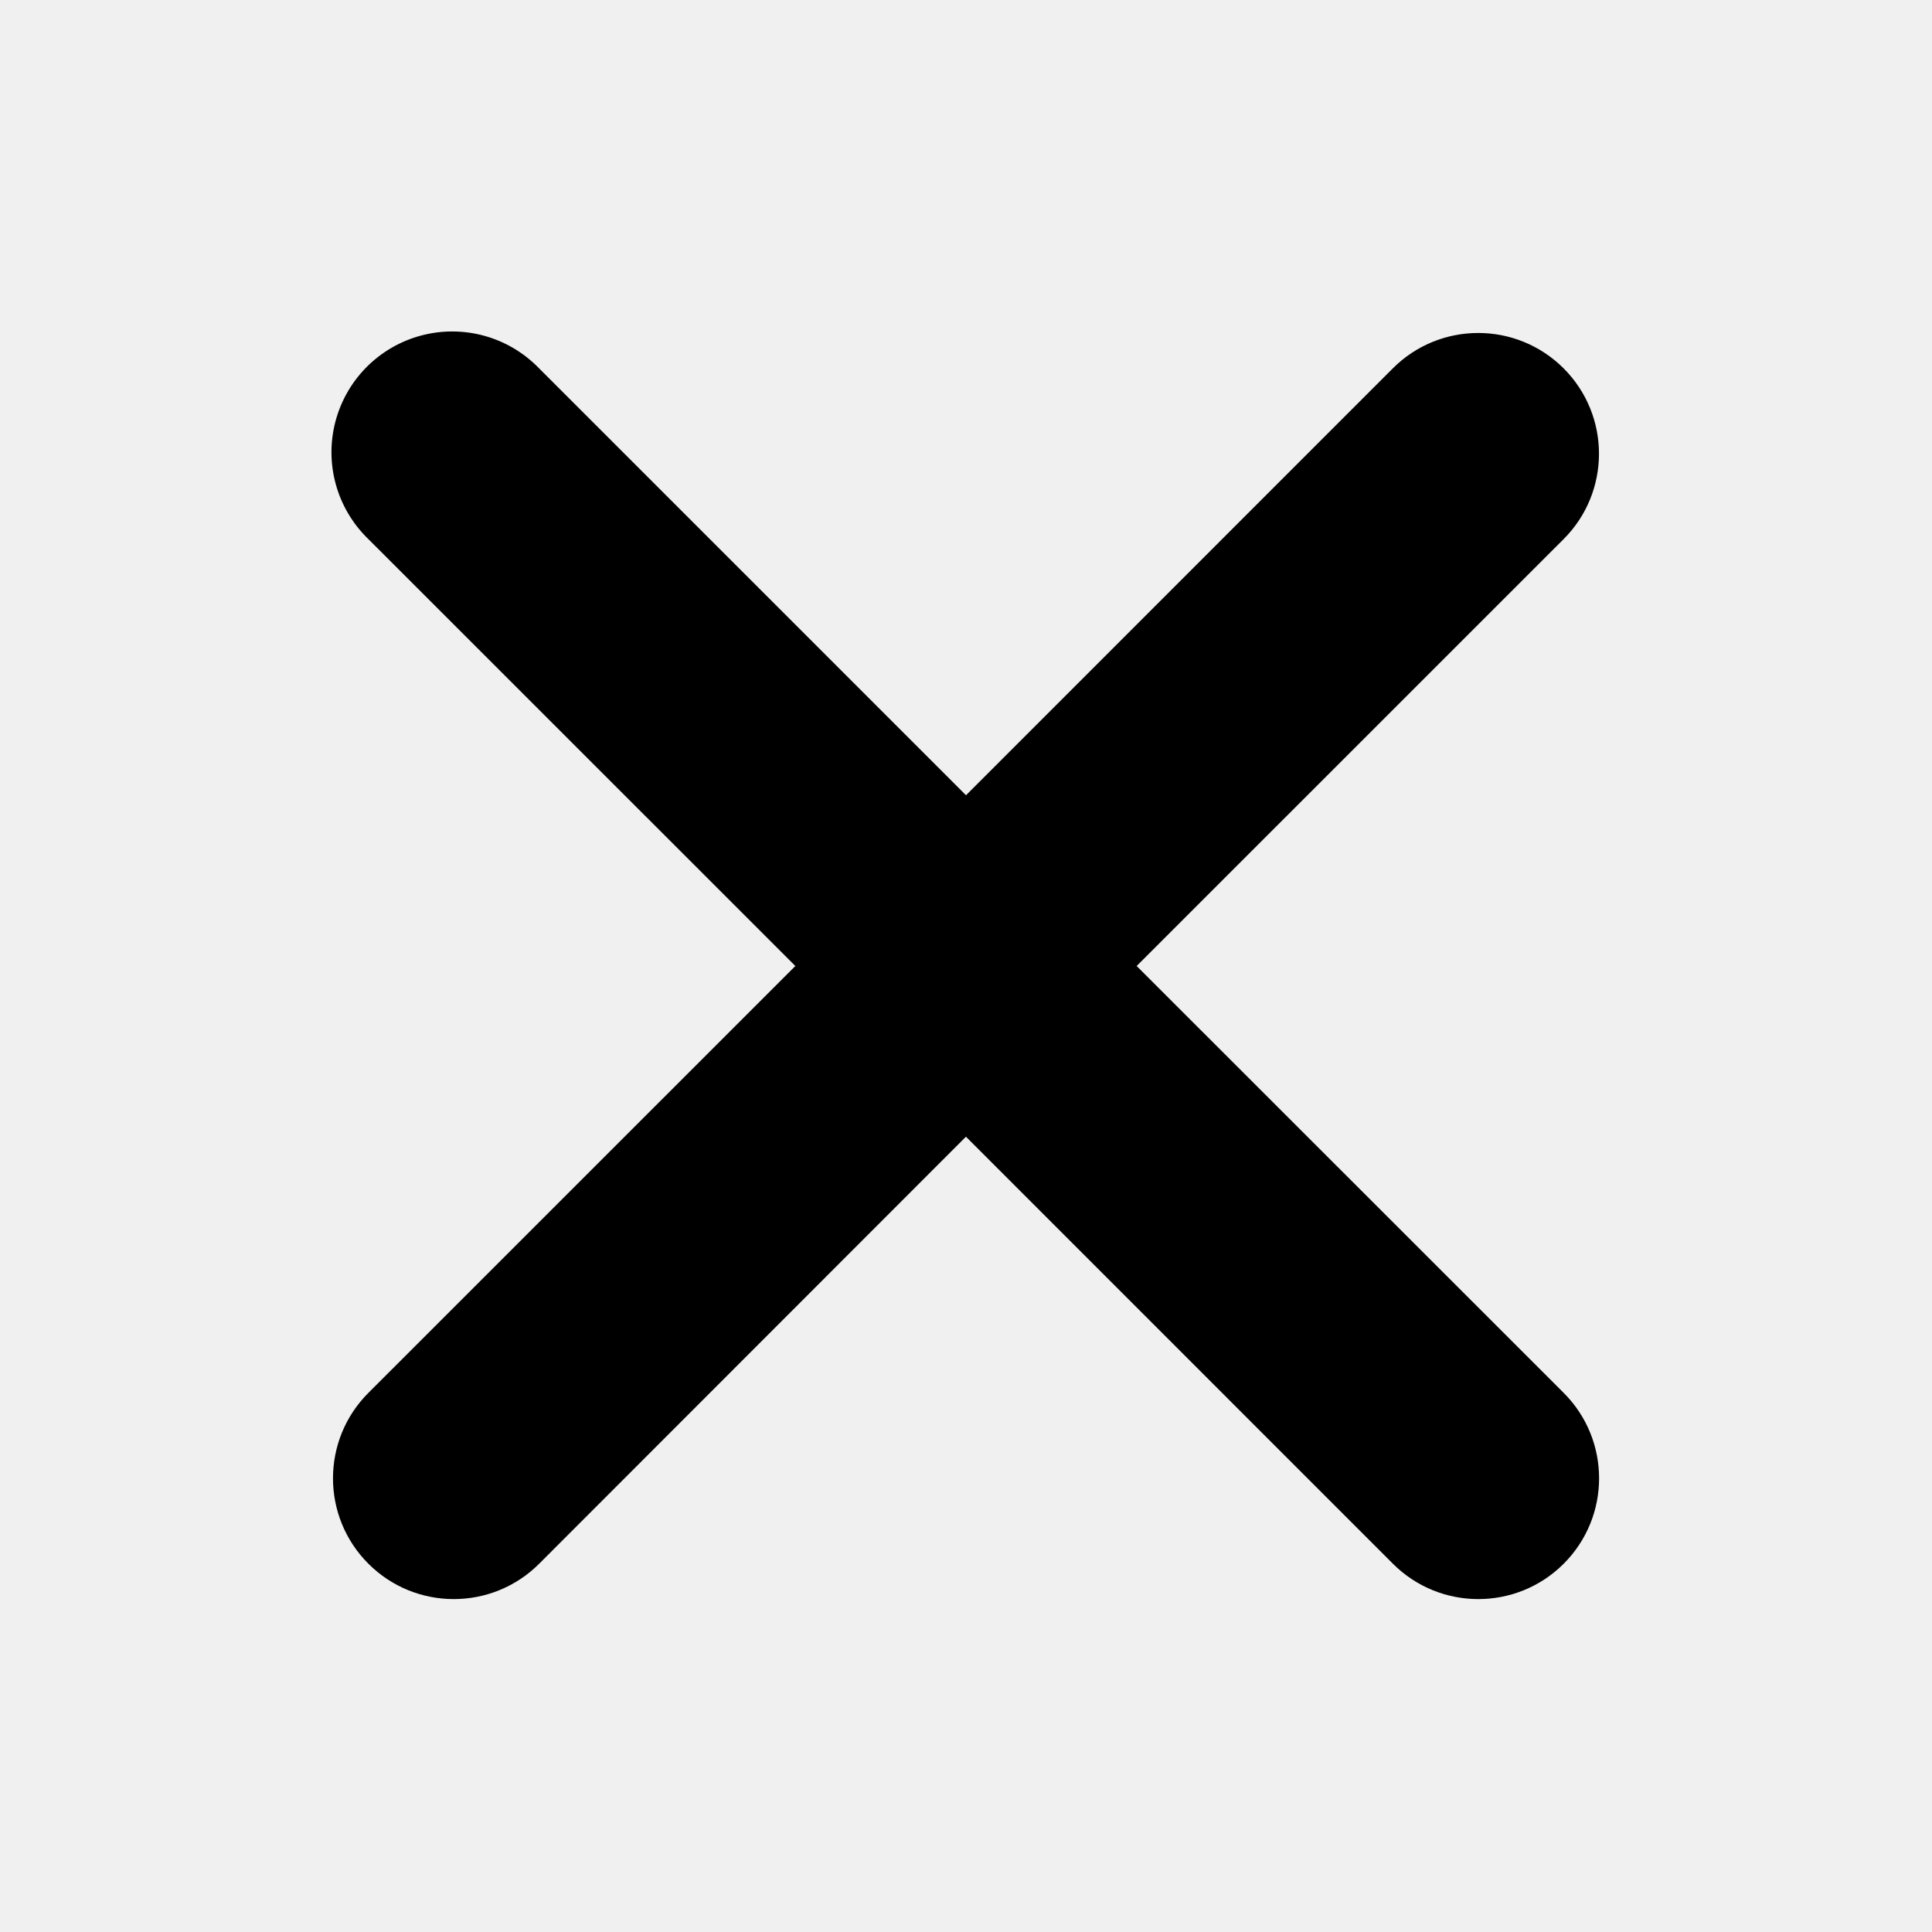
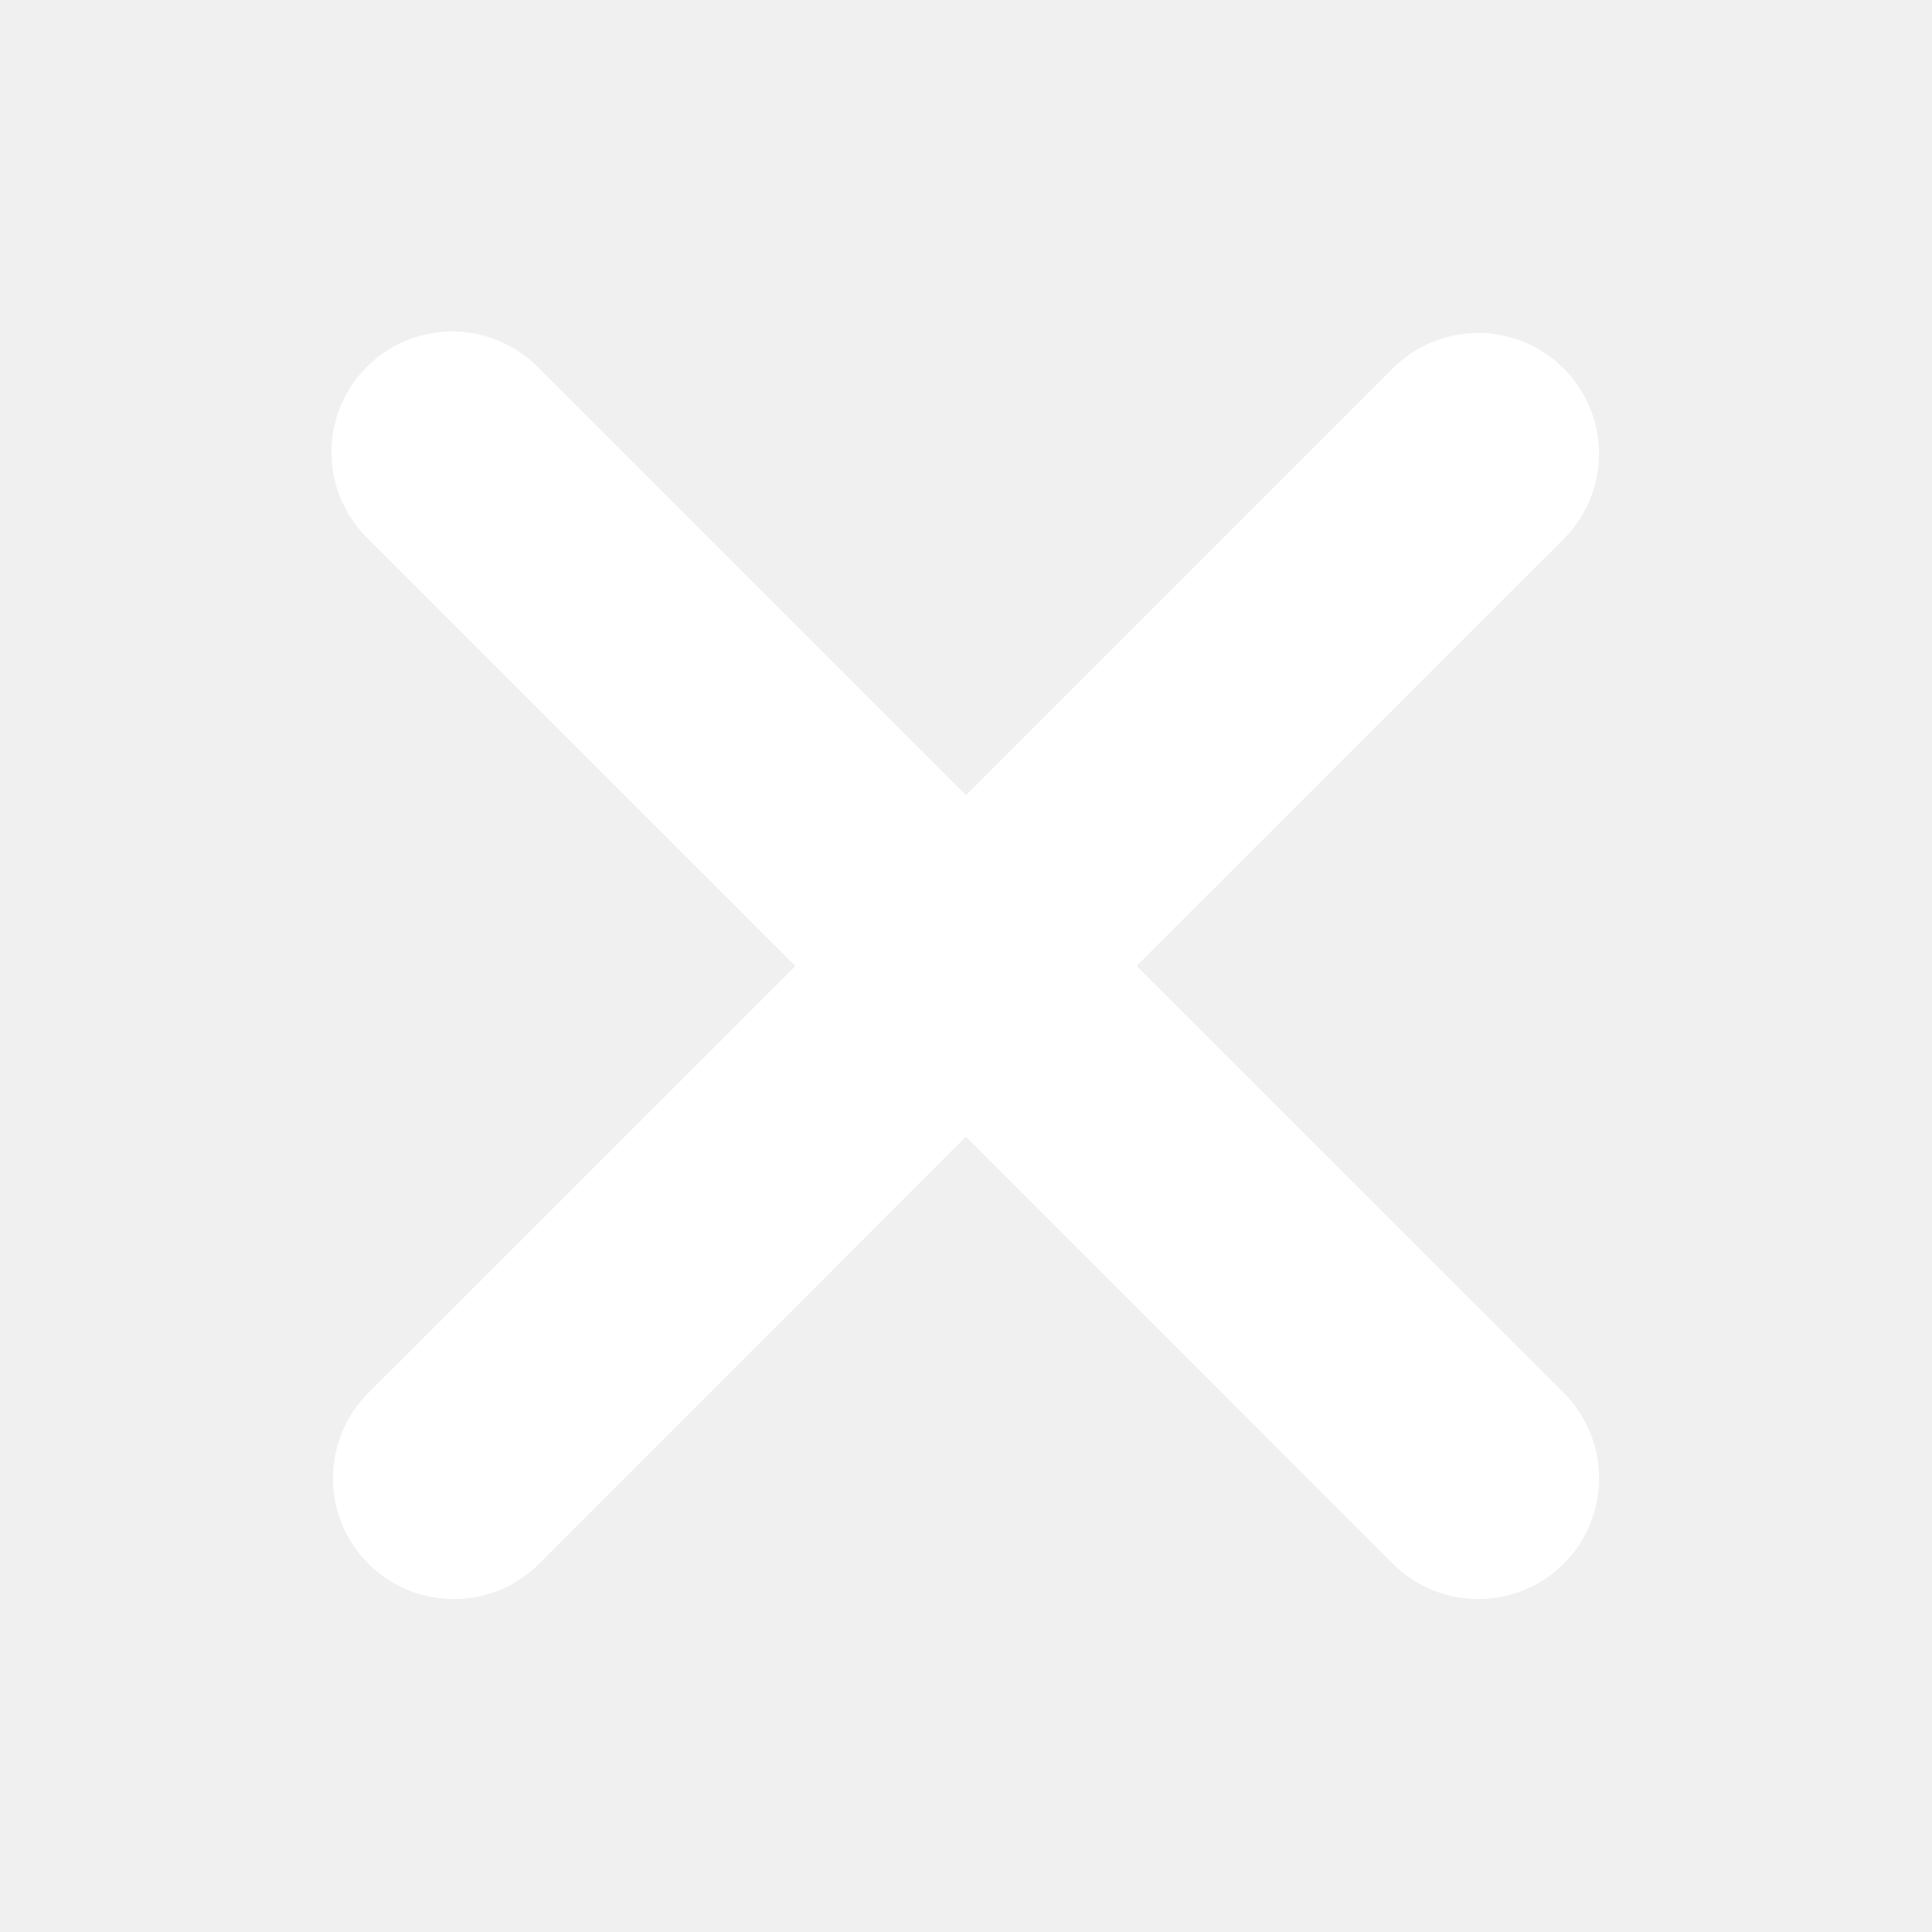
<svg xmlns="http://www.w3.org/2000/svg" width="1em" height="1em" viewBox="0 0 24 24">
  <rect x="0" y="0" width="24" height="24" fill="rgba(255, 255, 255, 0)" />
  <g fill="none" fill-rule="evenodd">
    <path d="M24 0v24H0V0h24ZM12.593 23.258l-.011.002l-.071.035l-.02.004l-.014-.004l-.071-.035c-.01-.004-.019-.001-.024.005l-.004.01l-.017.428l.005.02l.01.013l.104.074l.015.004l.012-.004l.104-.074l.012-.016l.004-.017l-.017-.427c-.002-.01-.009-.017-.017-.018Zm.265-.113l-.013.002l-.185.093l-.01.01l-.003.011l.018.43l.005.012l.008.007l.201.093c.012.004.023 0 .029-.008l.004-.014l-.034-.614c-.003-.012-.01-.02-.02-.022Zm-.715.002a.023.023 0 0 0-.027.006l-.006.014l-.034.614c0 .012.007.02.017.024l.015-.002l.201-.093l.01-.008l.004-.011l.017-.43l-.003-.012l-.01-.01l-.184-.092Z" />
-     <path fill="currentColor" d="m12 14.121l5.303 5.304a1.5 1.5 0 0 0 2.122-2.122L14.12 12l5.304-5.303a1.5 1.5 0 1 0-2.122-2.121L12 9.879L6.697 4.576a1.5 1.5 0 1 0-2.122 2.12L9.88 12l-5.304 5.303a1.5 1.5 0 1 0 2.122 2.122L12 14.12Z" />
+     <path fill="white" d="m12 14.121l5.303 5.304a1.5 1.5 0 0 0 2.122-2.122L14.12 12l5.304-5.303a1.5 1.5 0 1 0-2.122-2.121L12 9.879L6.697 4.576a1.5 1.5 0 1 0-2.122 2.12L9.88 12l-5.304 5.303a1.5 1.5 0 1 0 2.122 2.122L12 14.12Z" />
  </g>
</svg>
